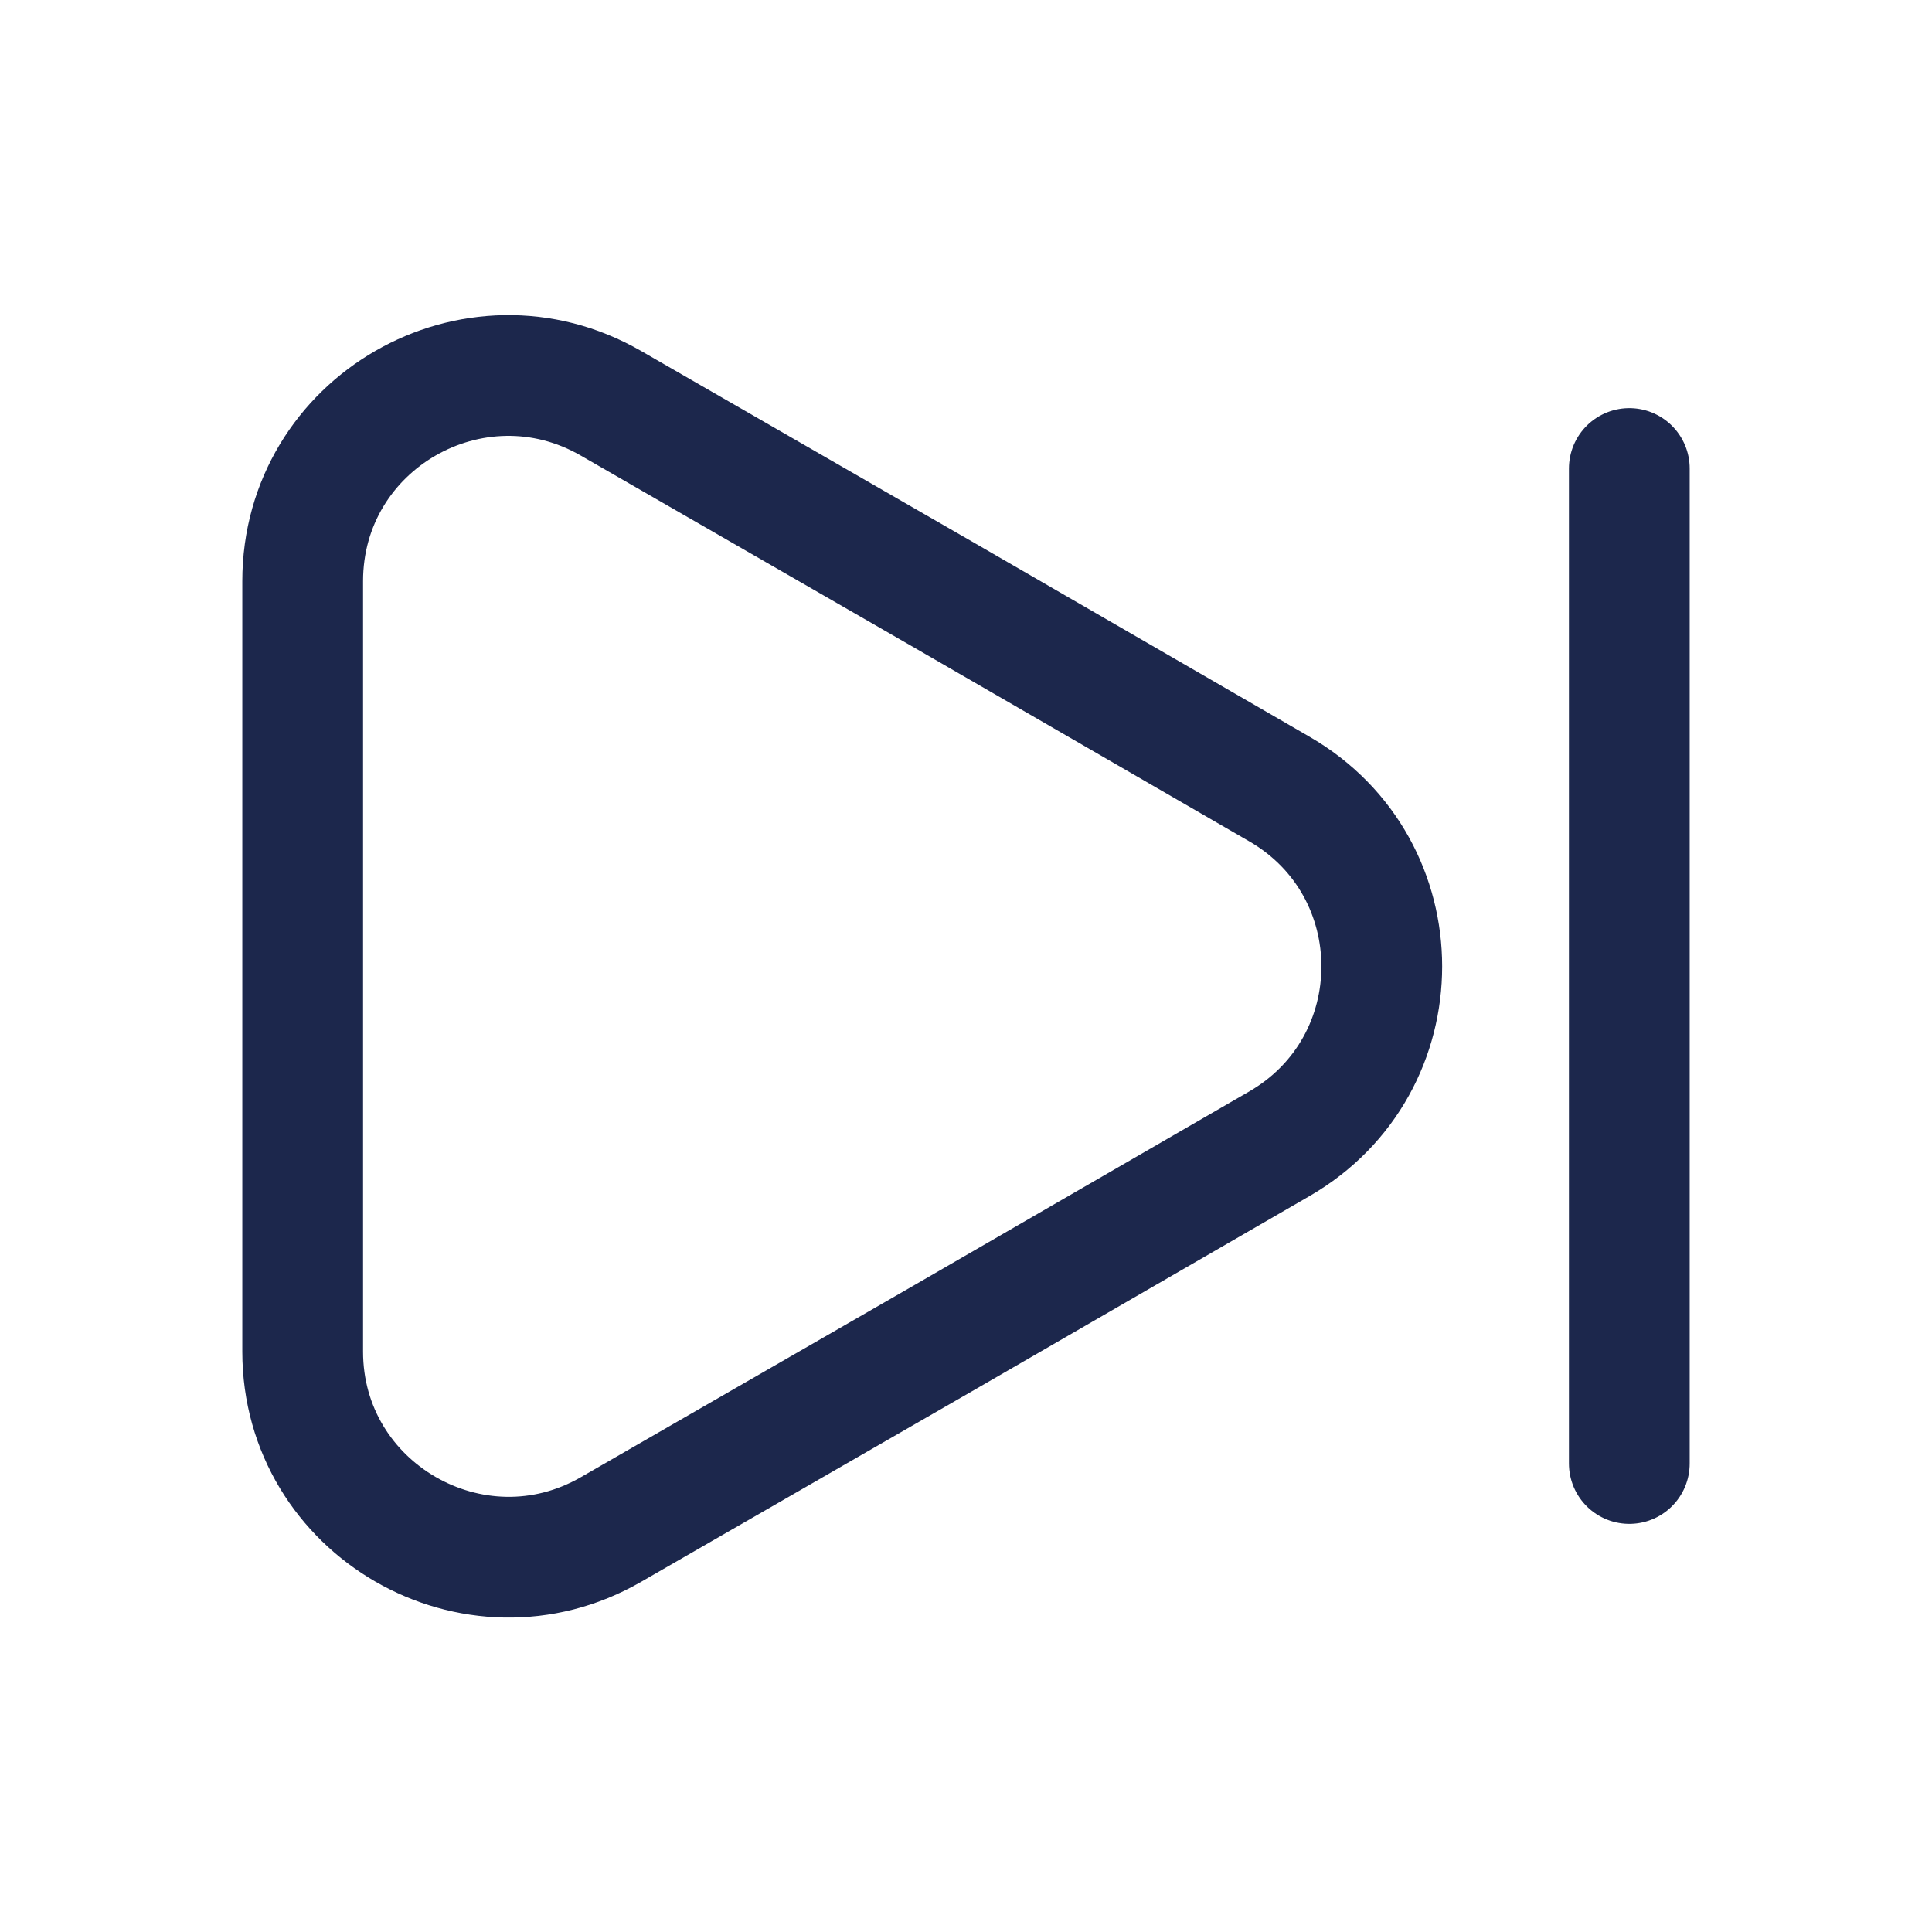
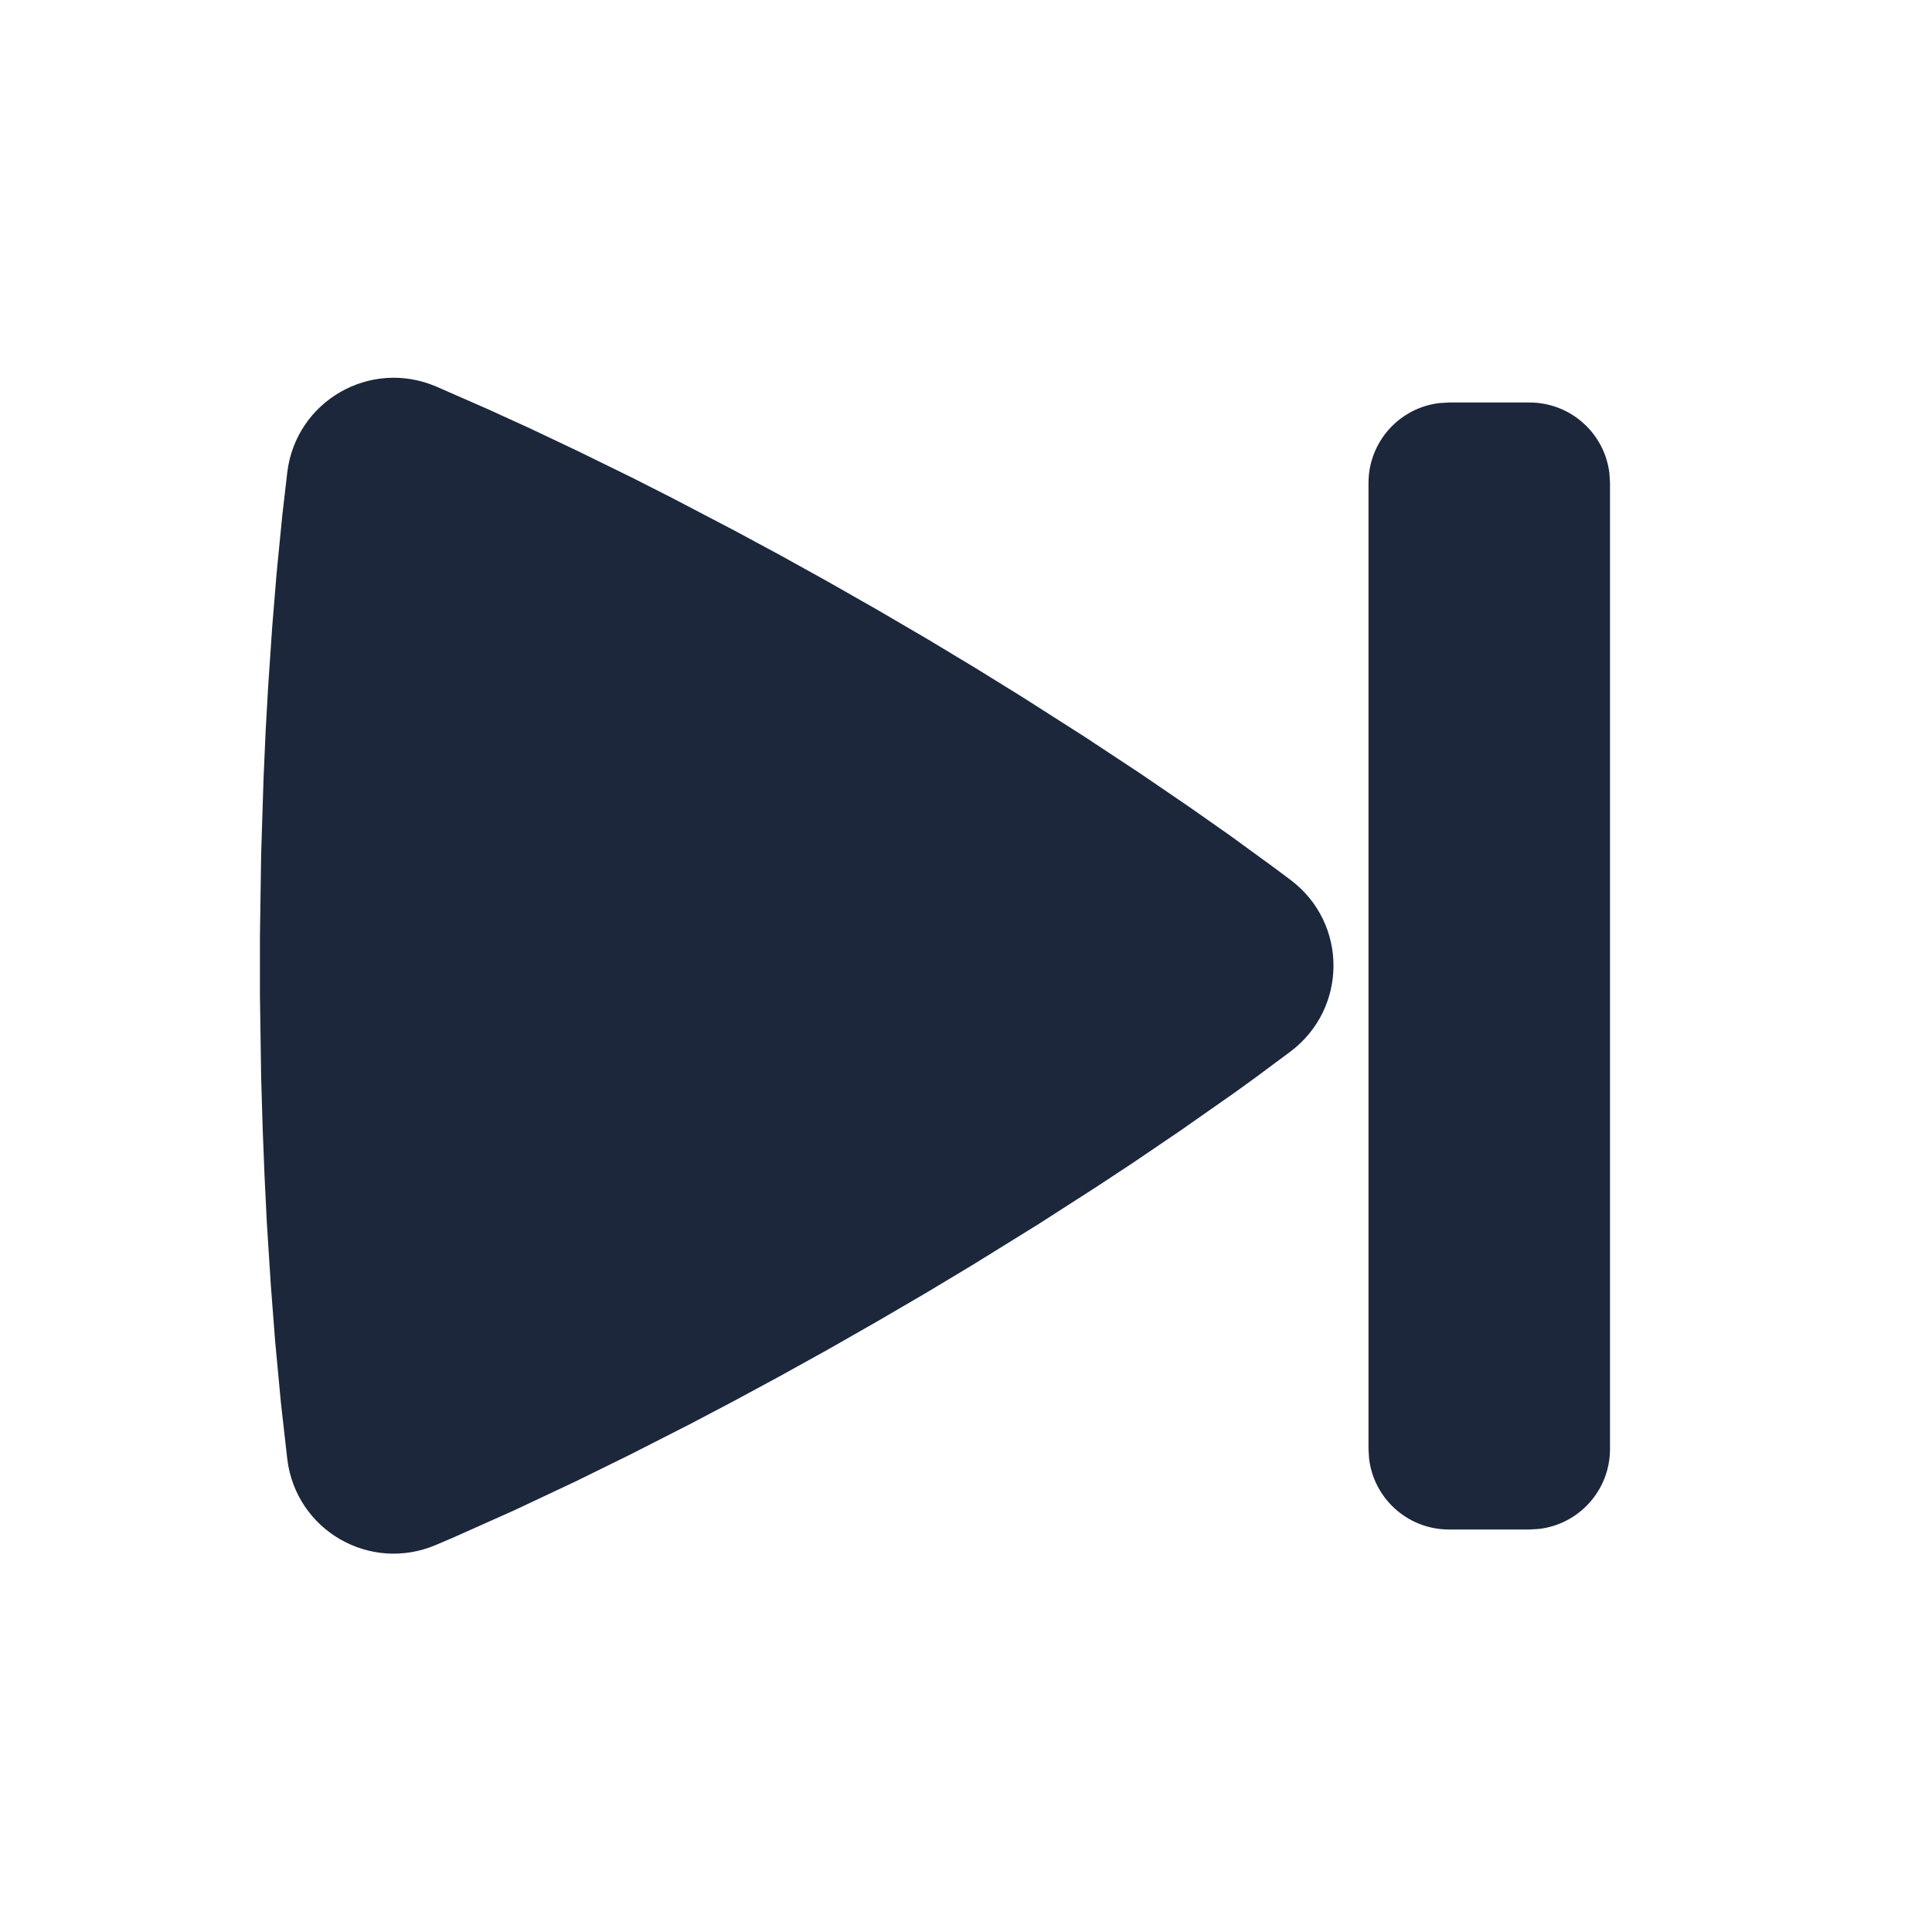
- <svg xmlns="http://www.w3.org/2000/svg" width="800px" height="800px" viewBox="0 0 24 24" fill="none" stroke="#1c274c">
+ <svg xmlns="http://www.w3.org/2000/svg" width="800px" height="800px" viewBox="0 0 24 24" version="1.1" fill="#1c273c">
  <g id="SVGRepo_bgCarrier" stroke-width="0" />
  <g id="SVGRepo_tracerCarrier" stroke-linecap="round" stroke-linejoin="round" />
  <g id="SVGRepo_iconCarrier">
-     <path d="M3.76 7.22V16.79C3.76 18.75 5.89 19.98 7.59 19L11.74 16.61L15.89 14.21C17.59 13.23 17.59 10.78 15.89 9.8L11.74 7.4L7.59 5.01C5.89 4.03 3.76 5.25 3.76 7.22Z" stroke="#1c274c" stroke-width="1.5" stroke-linecap="round" stroke-linejoin="round" />
-     <path d="M20.24 18.18V5.82" stroke="#1c274c" stroke-width="1.5" stroke-linecap="round" stroke-linejoin="round" />
+     <g id="页面-1" stroke="none" stroke-width="1" fill="none" fill-rule="evenodd">
+       <g id="Media" transform="translate(-1104, -48)" fill-rule="nonzero">
+         <g id="skip_forward_fill" transform="translate(1104, 48)">
+           <path d="M24,0 L24,24 L0,24 L0,0 L24,0 Z M12.593,23.258 L12.582,23.26 L12.511,23.295 L12.492,23.299 L12.492,23.299 L12.477,23.295 L12.406,23.26 C12.396,23.256 12.387,23.259 12.382,23.265 L12.378,23.276 L12.361,23.703 L12.366,23.723 L12.377,23.736 L12.48,23.81 L12.495,23.814 L12.495,23.814 L12.507,23.81 L12.611,23.736 L12.623,23.72 L12.623,23.72 L12.627,23.703 L12.61,23.276 C12.608,23.266 12.601,23.259 12.593,23.258 L12.593,23.258 Z M12.858,23.145 L12.845,23.147 L12.66,23.24 L12.65,23.25 L12.65,23.25 L12.647,23.261 L12.665,23.691 L12.67,23.703 L12.67,23.703 L12.678,23.71 L12.879,23.803 C12.891,23.807 12.902,23.803 12.908,23.795 L12.912,23.781 L12.878,23.167 C12.875,23.155 12.867,23.147 12.858,23.145 L12.858,23.145 Z M12.143,23.147 C12.133,23.142 12.122,23.145 12.116,23.153 L12.11,23.167 L12.076,23.781 C12.075,23.793 12.083,23.802 12.093,23.805 L12.108,23.803 L12.309,23.71 L12.319,23.702 L12.319,23.702 L12.323,23.691 L12.34,23.261 L12.337,23.249 L12.337,23.249 L12.328,23.24 L12.143,23.147 Z" id="MingCute" fill-rule="nonzero"> </path>
+           <path d="M3.569,5.865 C3.678,4.982 4.596,4.453 5.415,4.8 L6.061,5.083 L6.061,5.083 L6.572,5.316 L6.572,5.316 L7.169,5.599 L7.169,5.599 L7.845,5.93 L7.845,5.93 L8.336,6.179 L8.336,6.179 L9.128,6.593 L9.128,6.593 L9.692,6.897 L9.692,6.897 L10.28,7.223 L10.28,7.223 L10.893,7.572 L10.893,7.572 L11.526,7.942 L11.526,7.942 L12.125,8.303 L12.125,8.303 L12.689,8.652 L12.689,8.652 L13.467,9.148 L13.467,9.148 L14.161,9.606 L14.161,9.606 L14.768,10.02 L14.768,10.02 L15.285,10.383 L15.285,10.383 L15.826,10.777 L15.826,10.777 L16.032,10.931 L16.032,10.931 C16.743,11.466 16.742,12.525 16.033,13.061 L15.604,13.38 L15.604,13.38 L15.33,13.578 L15.33,13.578 L14.666,14.043 L14.666,14.043 L14.071,14.447 L14.071,14.447 L13.628,14.739 L13.628,14.739 L12.898,15.208 L12.898,15.208 L12.089,15.709 L12.089,15.709 L11.507,16.059 L11.507,16.059 L10.892,16.418 L10.892,16.418 L10.273,16.771 L10.273,16.771 L9.679,17.1 L9.679,17.1 L9.113,17.406 L9.113,17.406 L8.575,17.689 L8.575,17.689 L7.827,18.07 L7.827,18.07 L7.154,18.401 L7.154,18.401 L6.381,18.765 L6.381,18.765 L5.637,19.097 L5.637,19.097 L5.413,19.193 L5.413,19.193 C4.595,19.539 3.678,19.011 3.569,18.128 L3.49,17.43 L3.49,17.43 L3.418,16.663 L3.418,16.663 L3.365,15.974 L3.365,15.974 L3.315,15.194 L3.315,15.194 L3.287,14.625 L3.287,14.625 L3.263,14.019 L3.263,14.019 L3.244,13.378 L3.244,13.378 L3.229,12.353 L3.229,12.353 L3.229,11.638 L3.229,11.638 L3.244,10.614 L3.244,10.614 L3.274,9.666 L3.274,9.666 L3.3,9.079 L3.3,9.079 L3.331,8.53 L3.331,8.53 L3.382,7.779 L3.382,7.779 L3.436,7.122 L3.436,7.122 L3.507,6.4 L3.507,6.4 L3.569,5.865 L3.569,5.865 Z M19,5 C19.513,5 19.936,5.386 19.993,5.883 L20,6 L20,18 C20,18.513 19.614,18.936 19.117,18.993 L19,19 L18,19 C17.487,19 17.064,18.614 17.007,18.117 L17,18 L17,6 C17,5.487 17.386,5.064 17.883,5.007 L18,5 L19,5 Z" id="形状" fill="#1c273c"> </path>
+         </g>
+       </g>
+     </g>
  </g>
</svg>
